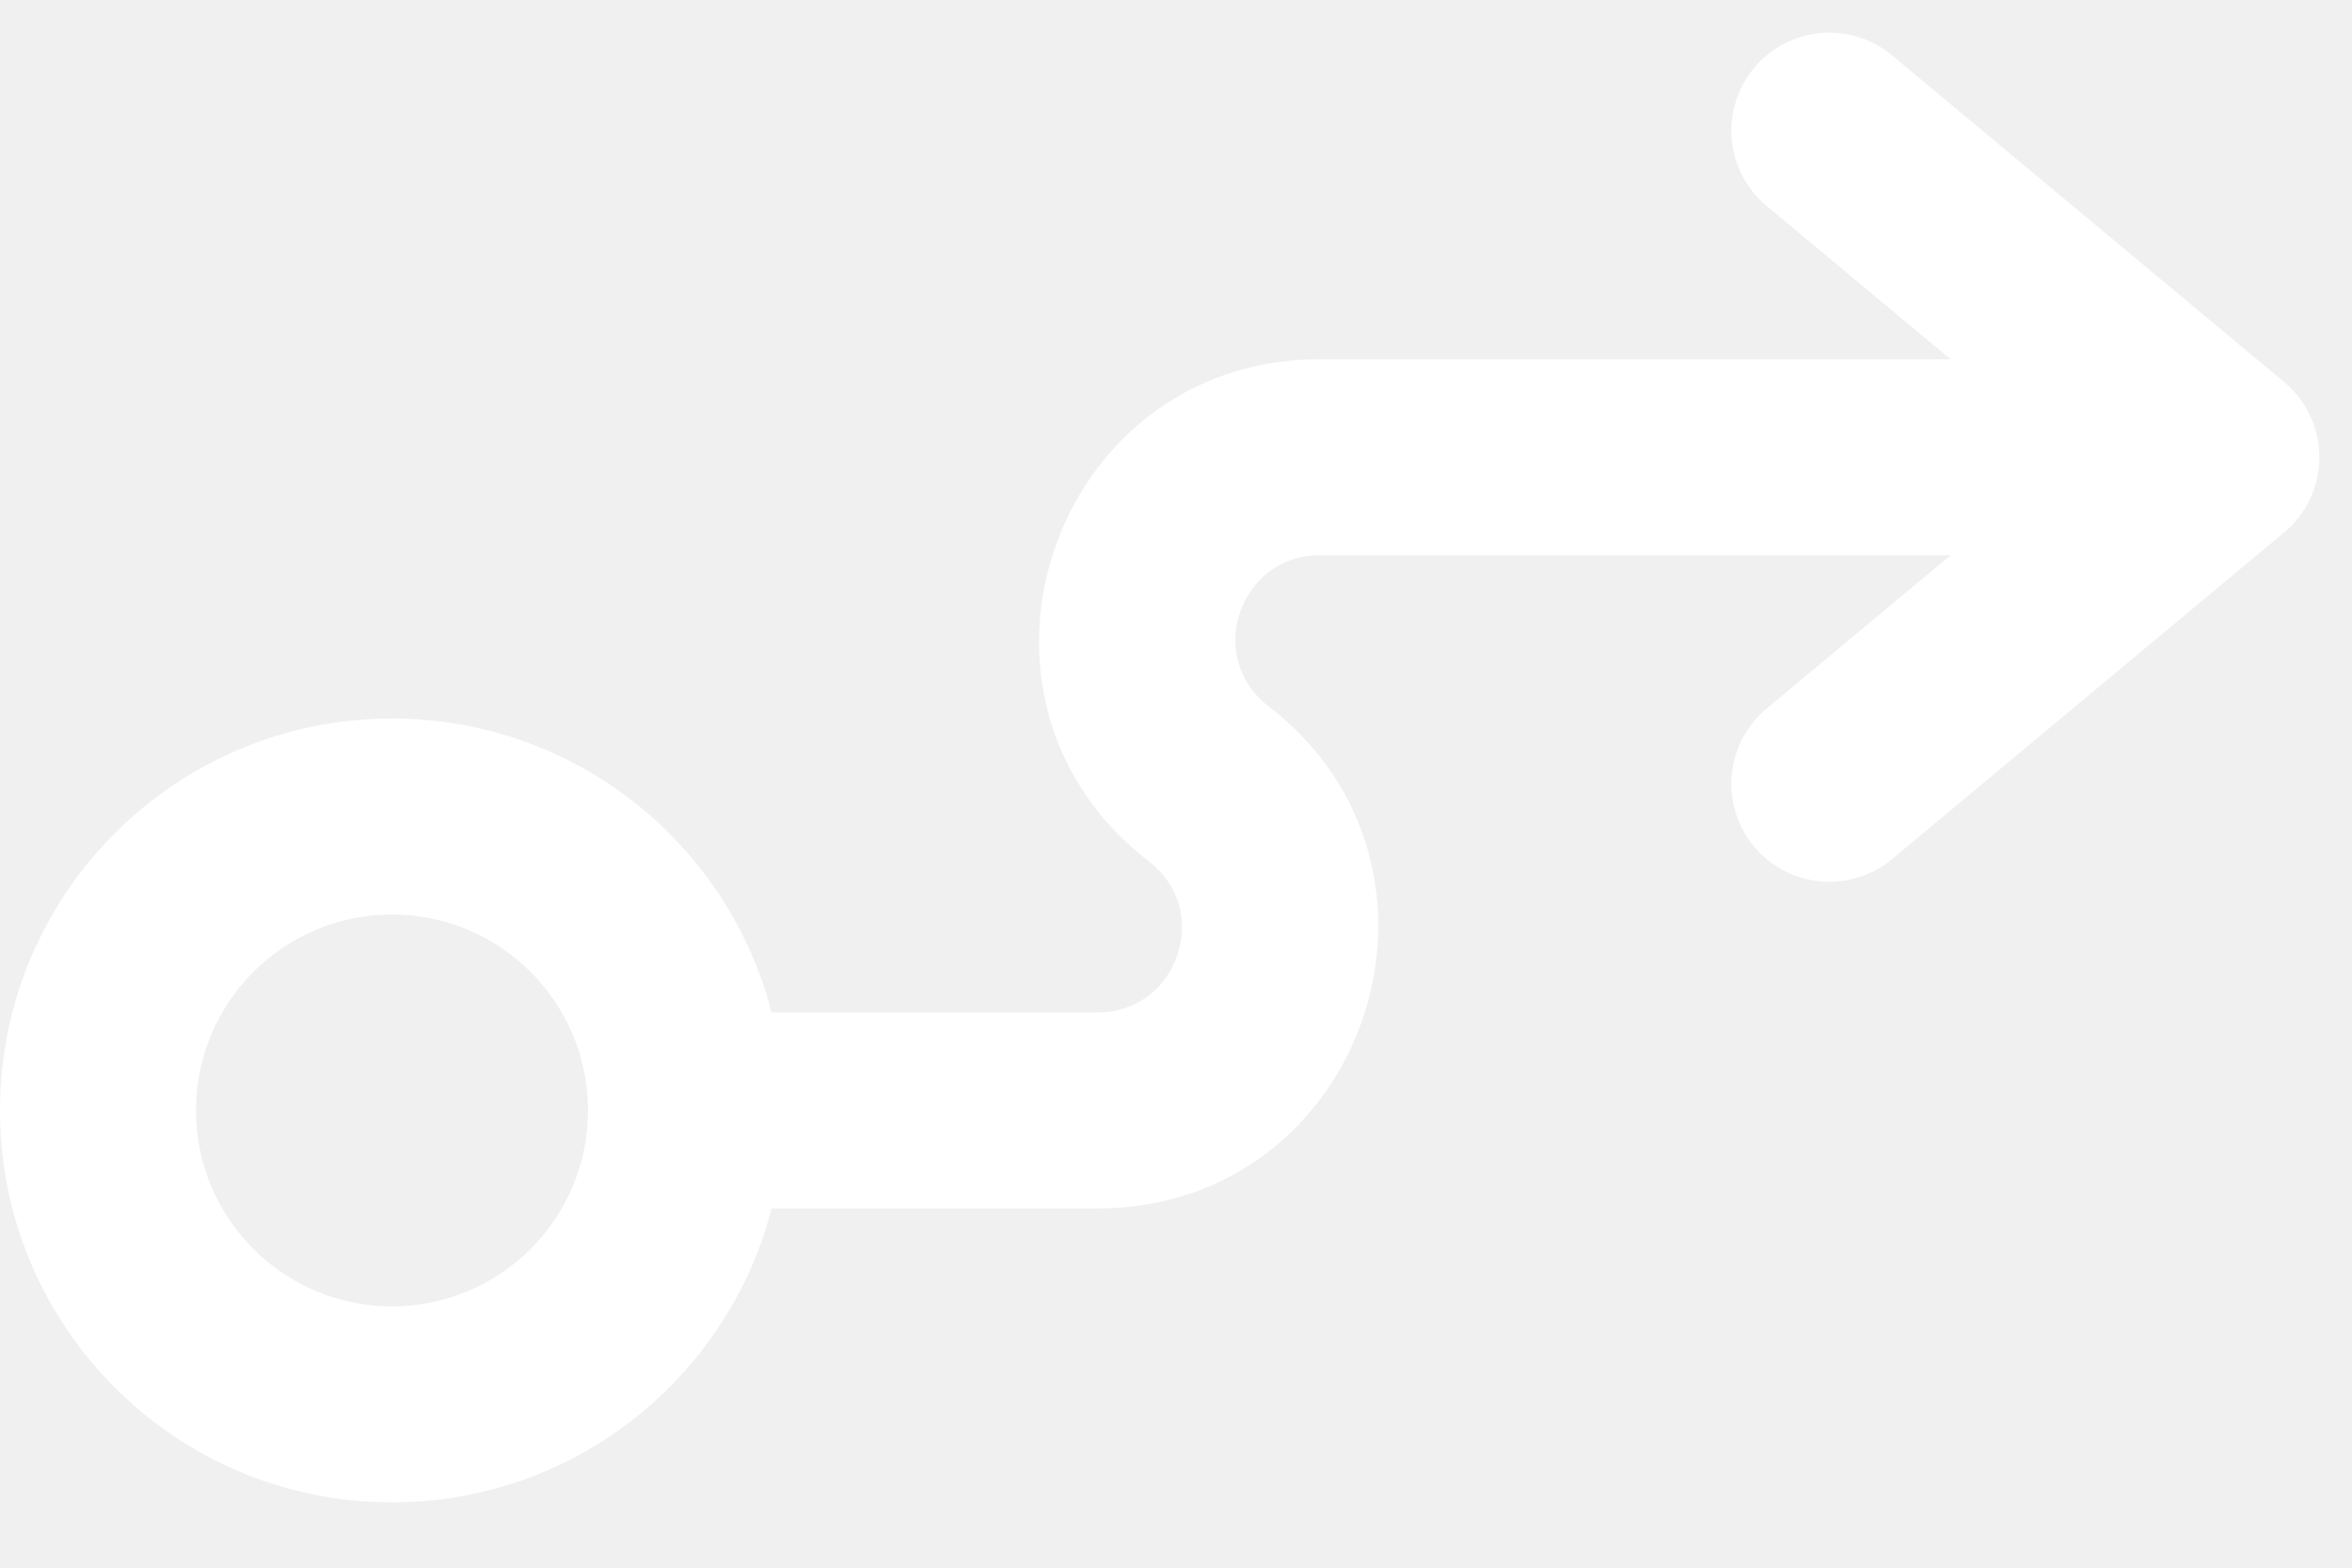
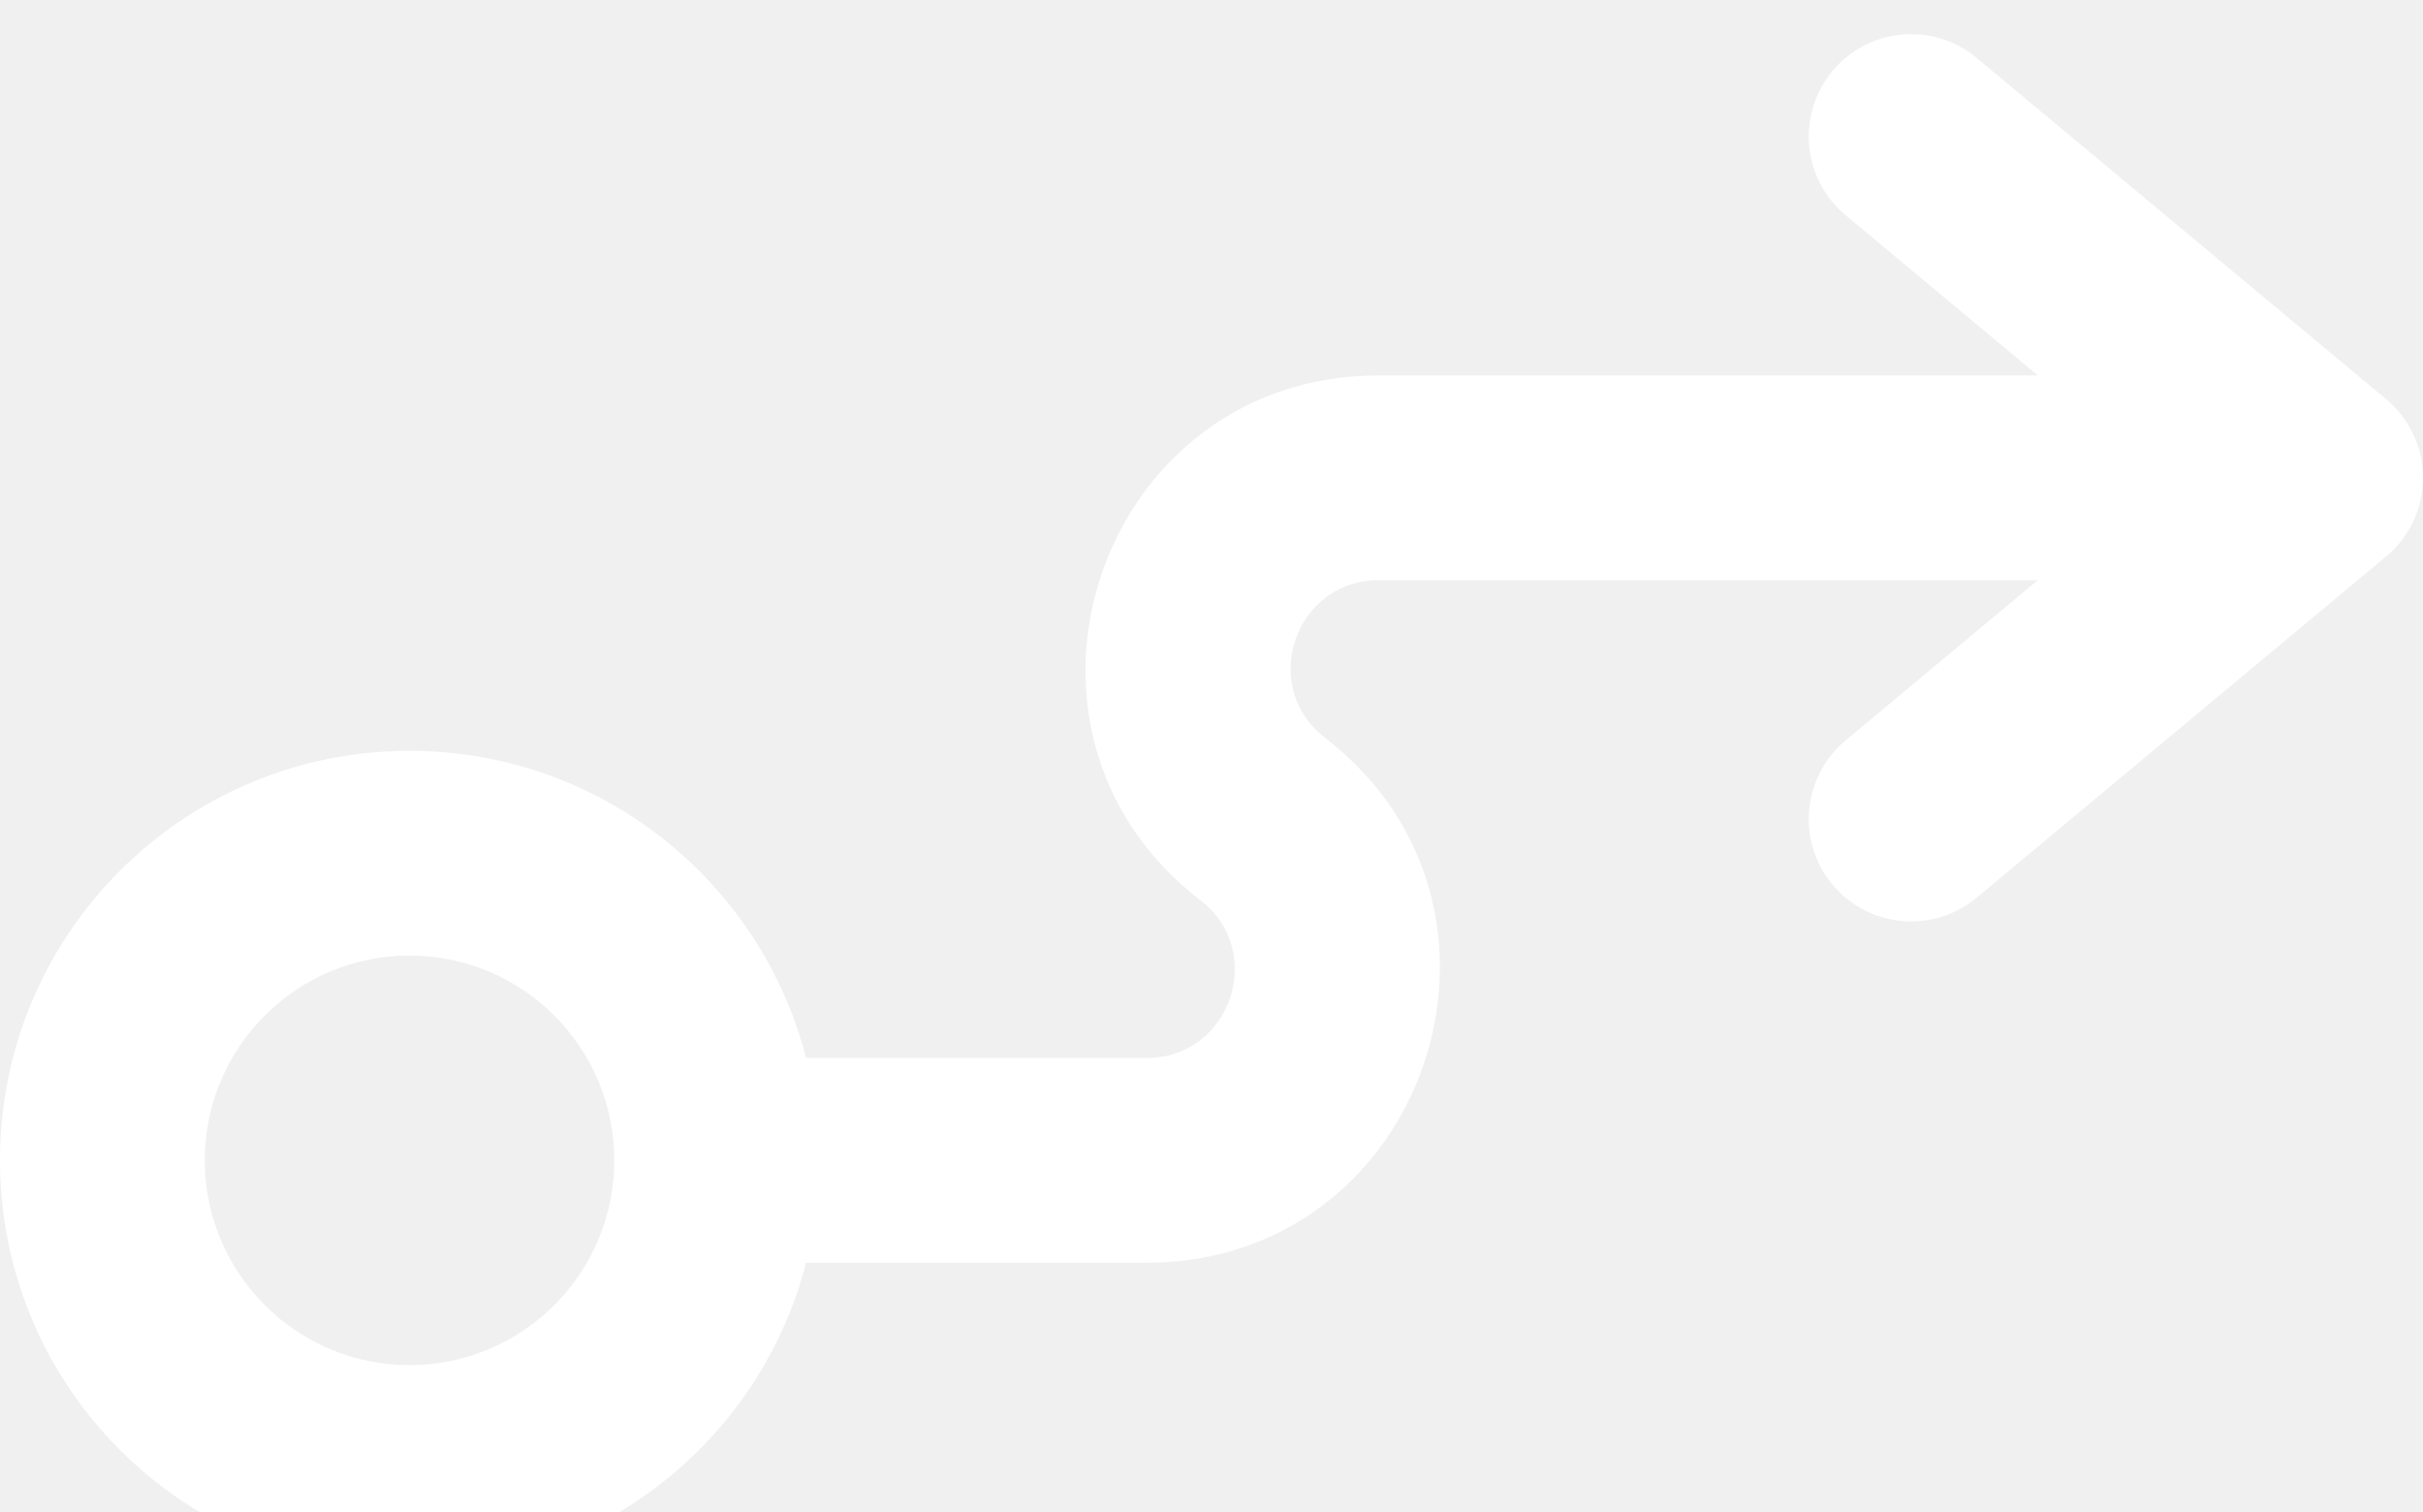
- <svg xmlns="http://www.w3.org/2000/svg" width="18" height="12" viewBox="0 0 18 12">
+ <svg xmlns="http://www.w3.org/2000/svg">
  <path fill-rule="evenodd" clip-rule="evenodd" d="M14.48 0.424C14.162 0.159 13.689 0.202 13.424 0.52C13.159 0.838 13.202 1.311 13.52 1.576L14.928 2.75H10.1C8.053 2.75 7.17 5.346 8.793 6.594C9.281 6.97 9.015 7.75 8.4 7.75H5.905C5.572 6.456 4.398 5.5 3 5.5C1.343 5.5 0 6.843 0 8.5C0 10.157 1.343 11.5 3 11.5C4.398 11.5 5.572 10.544 5.905 9.25H8.4C10.447 9.25 11.33 6.654 9.707 5.405C9.219 5.03 9.485 4.25 10.1 4.25H14.928L13.52 5.424C13.202 5.689 13.159 6.162 13.424 6.48C13.689 6.798 14.162 6.841 14.48 6.576L17.48 4.076C17.651 3.934 17.75 3.723 17.75 3.5C17.75 3.277 17.651 3.066 17.48 2.924L14.48 0.424ZM3 10C3.828 10 4.5 9.328 4.5 8.5C4.5 7.672 3.828 7 3 7C2.172 7 1.5 7.672 1.5 8.5C1.5 9.328 2.172 10 3 10Z" fill="white" />
</svg>
